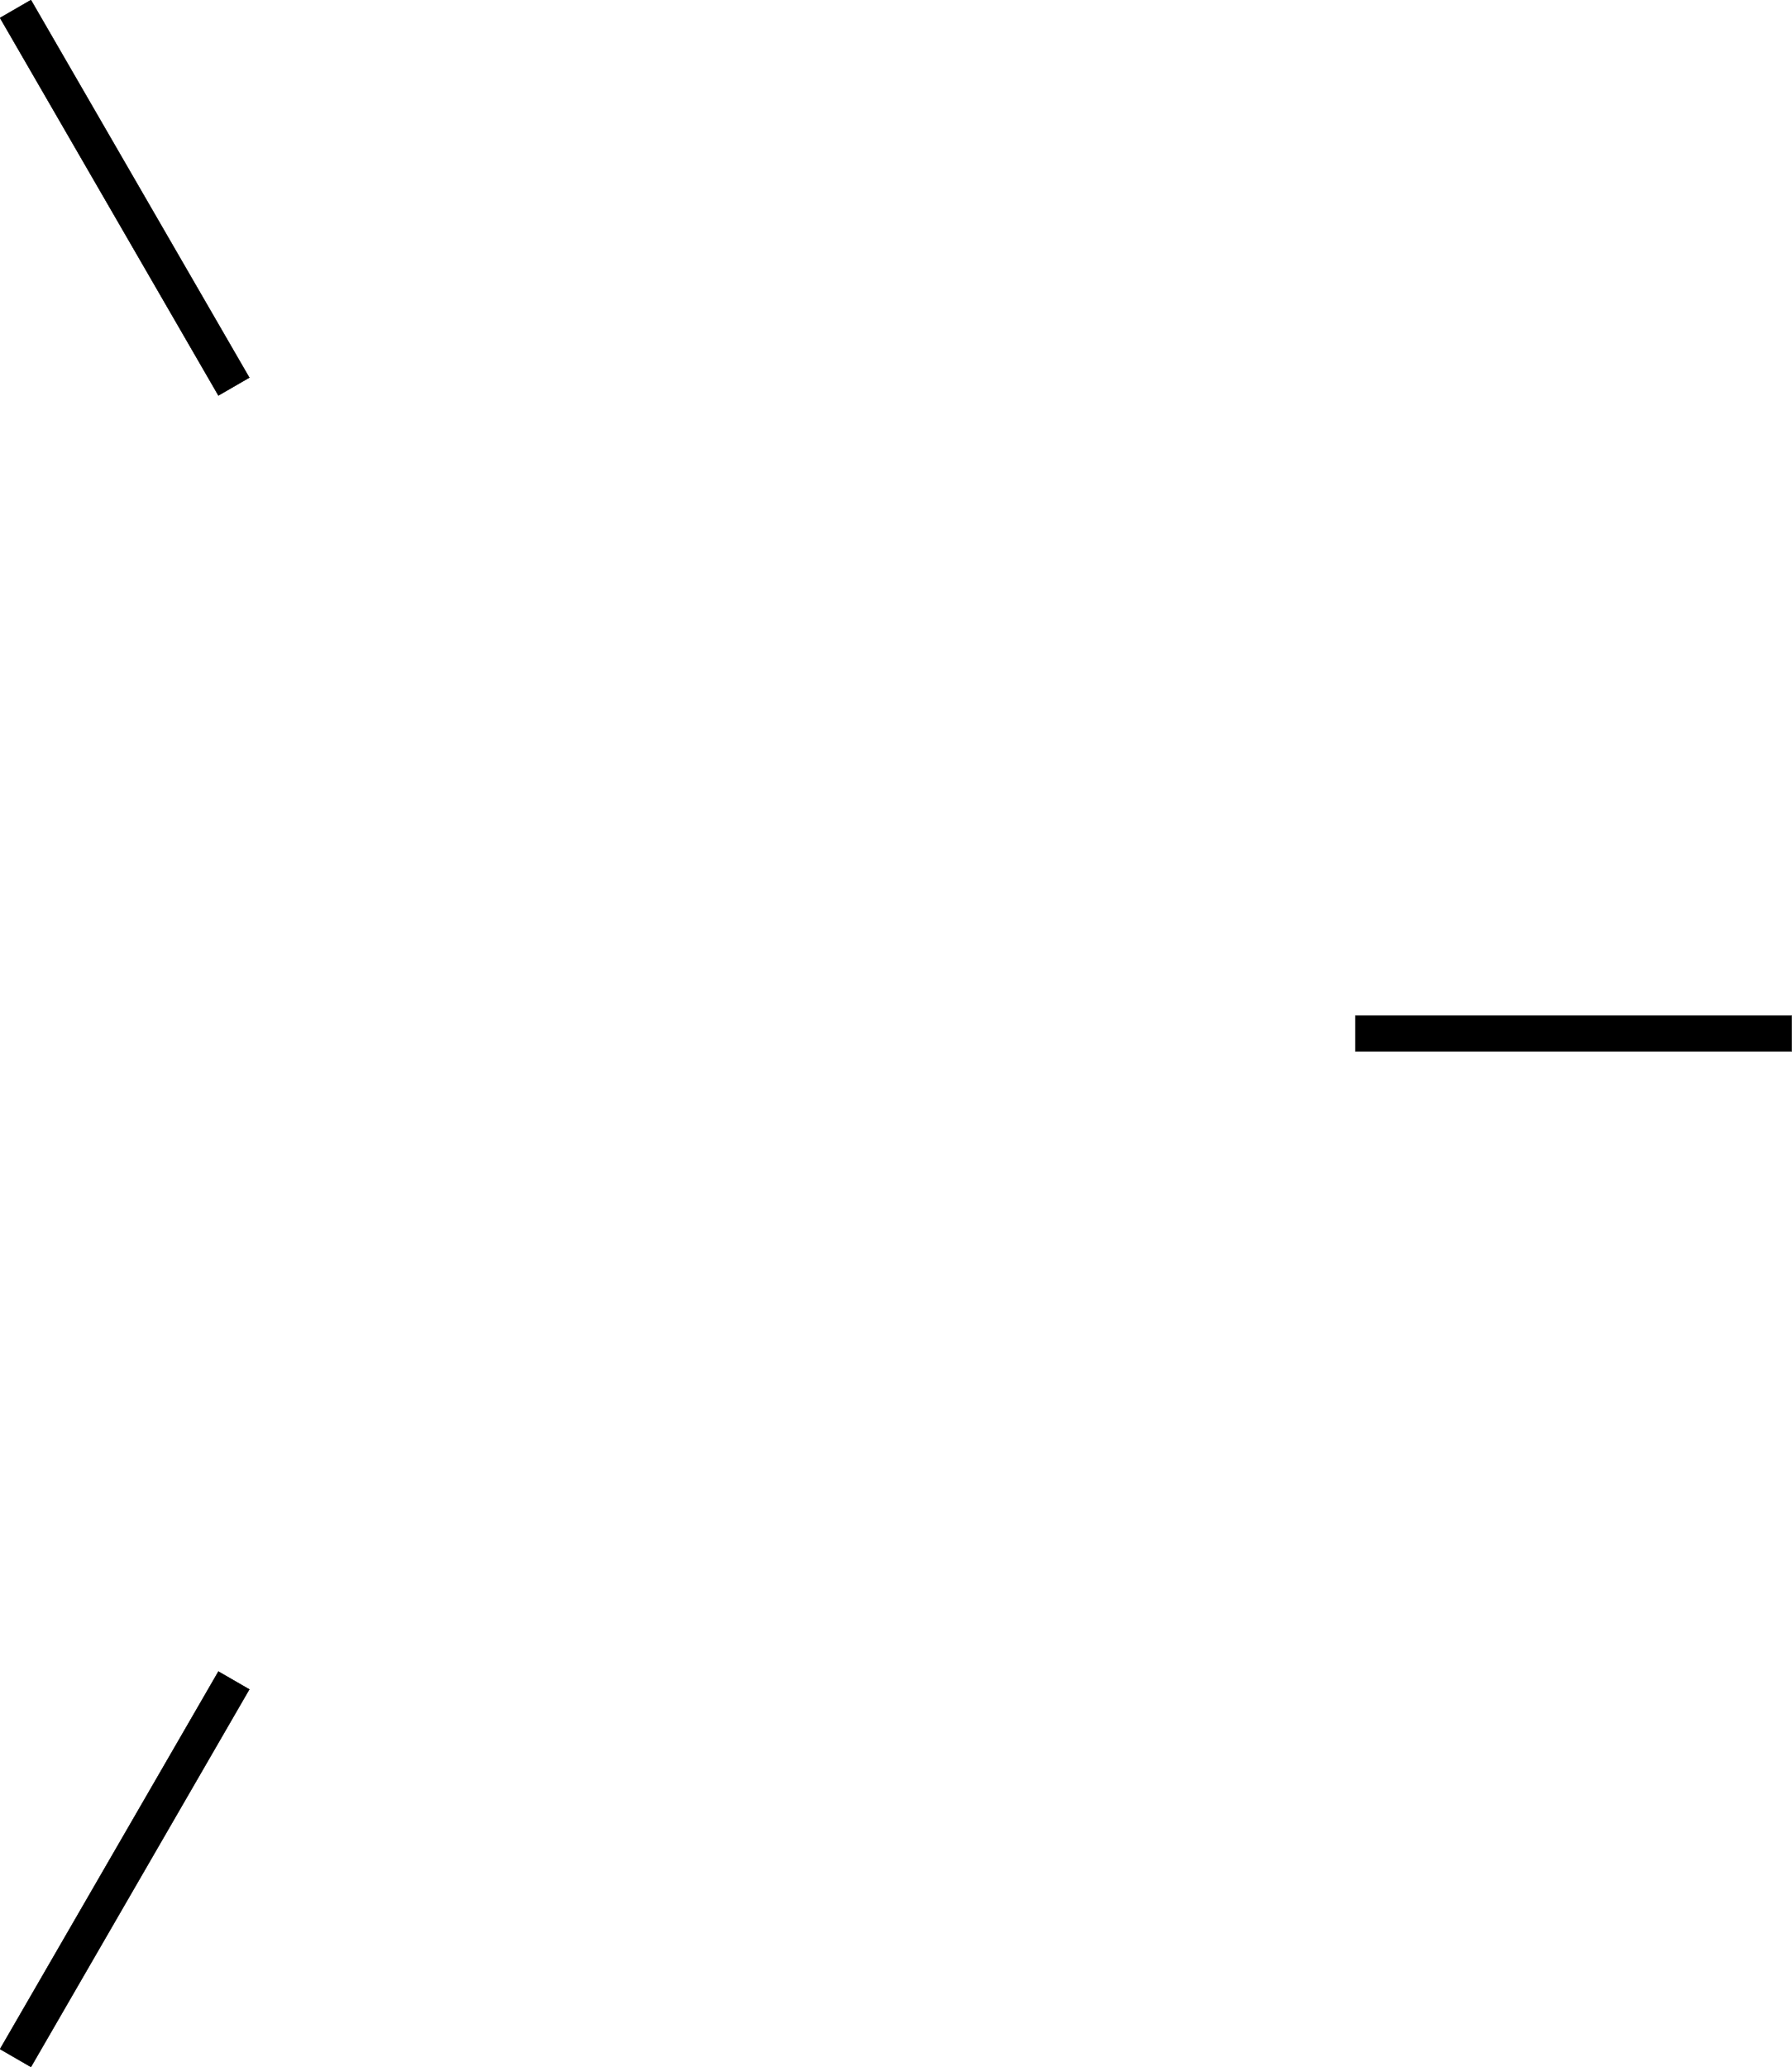
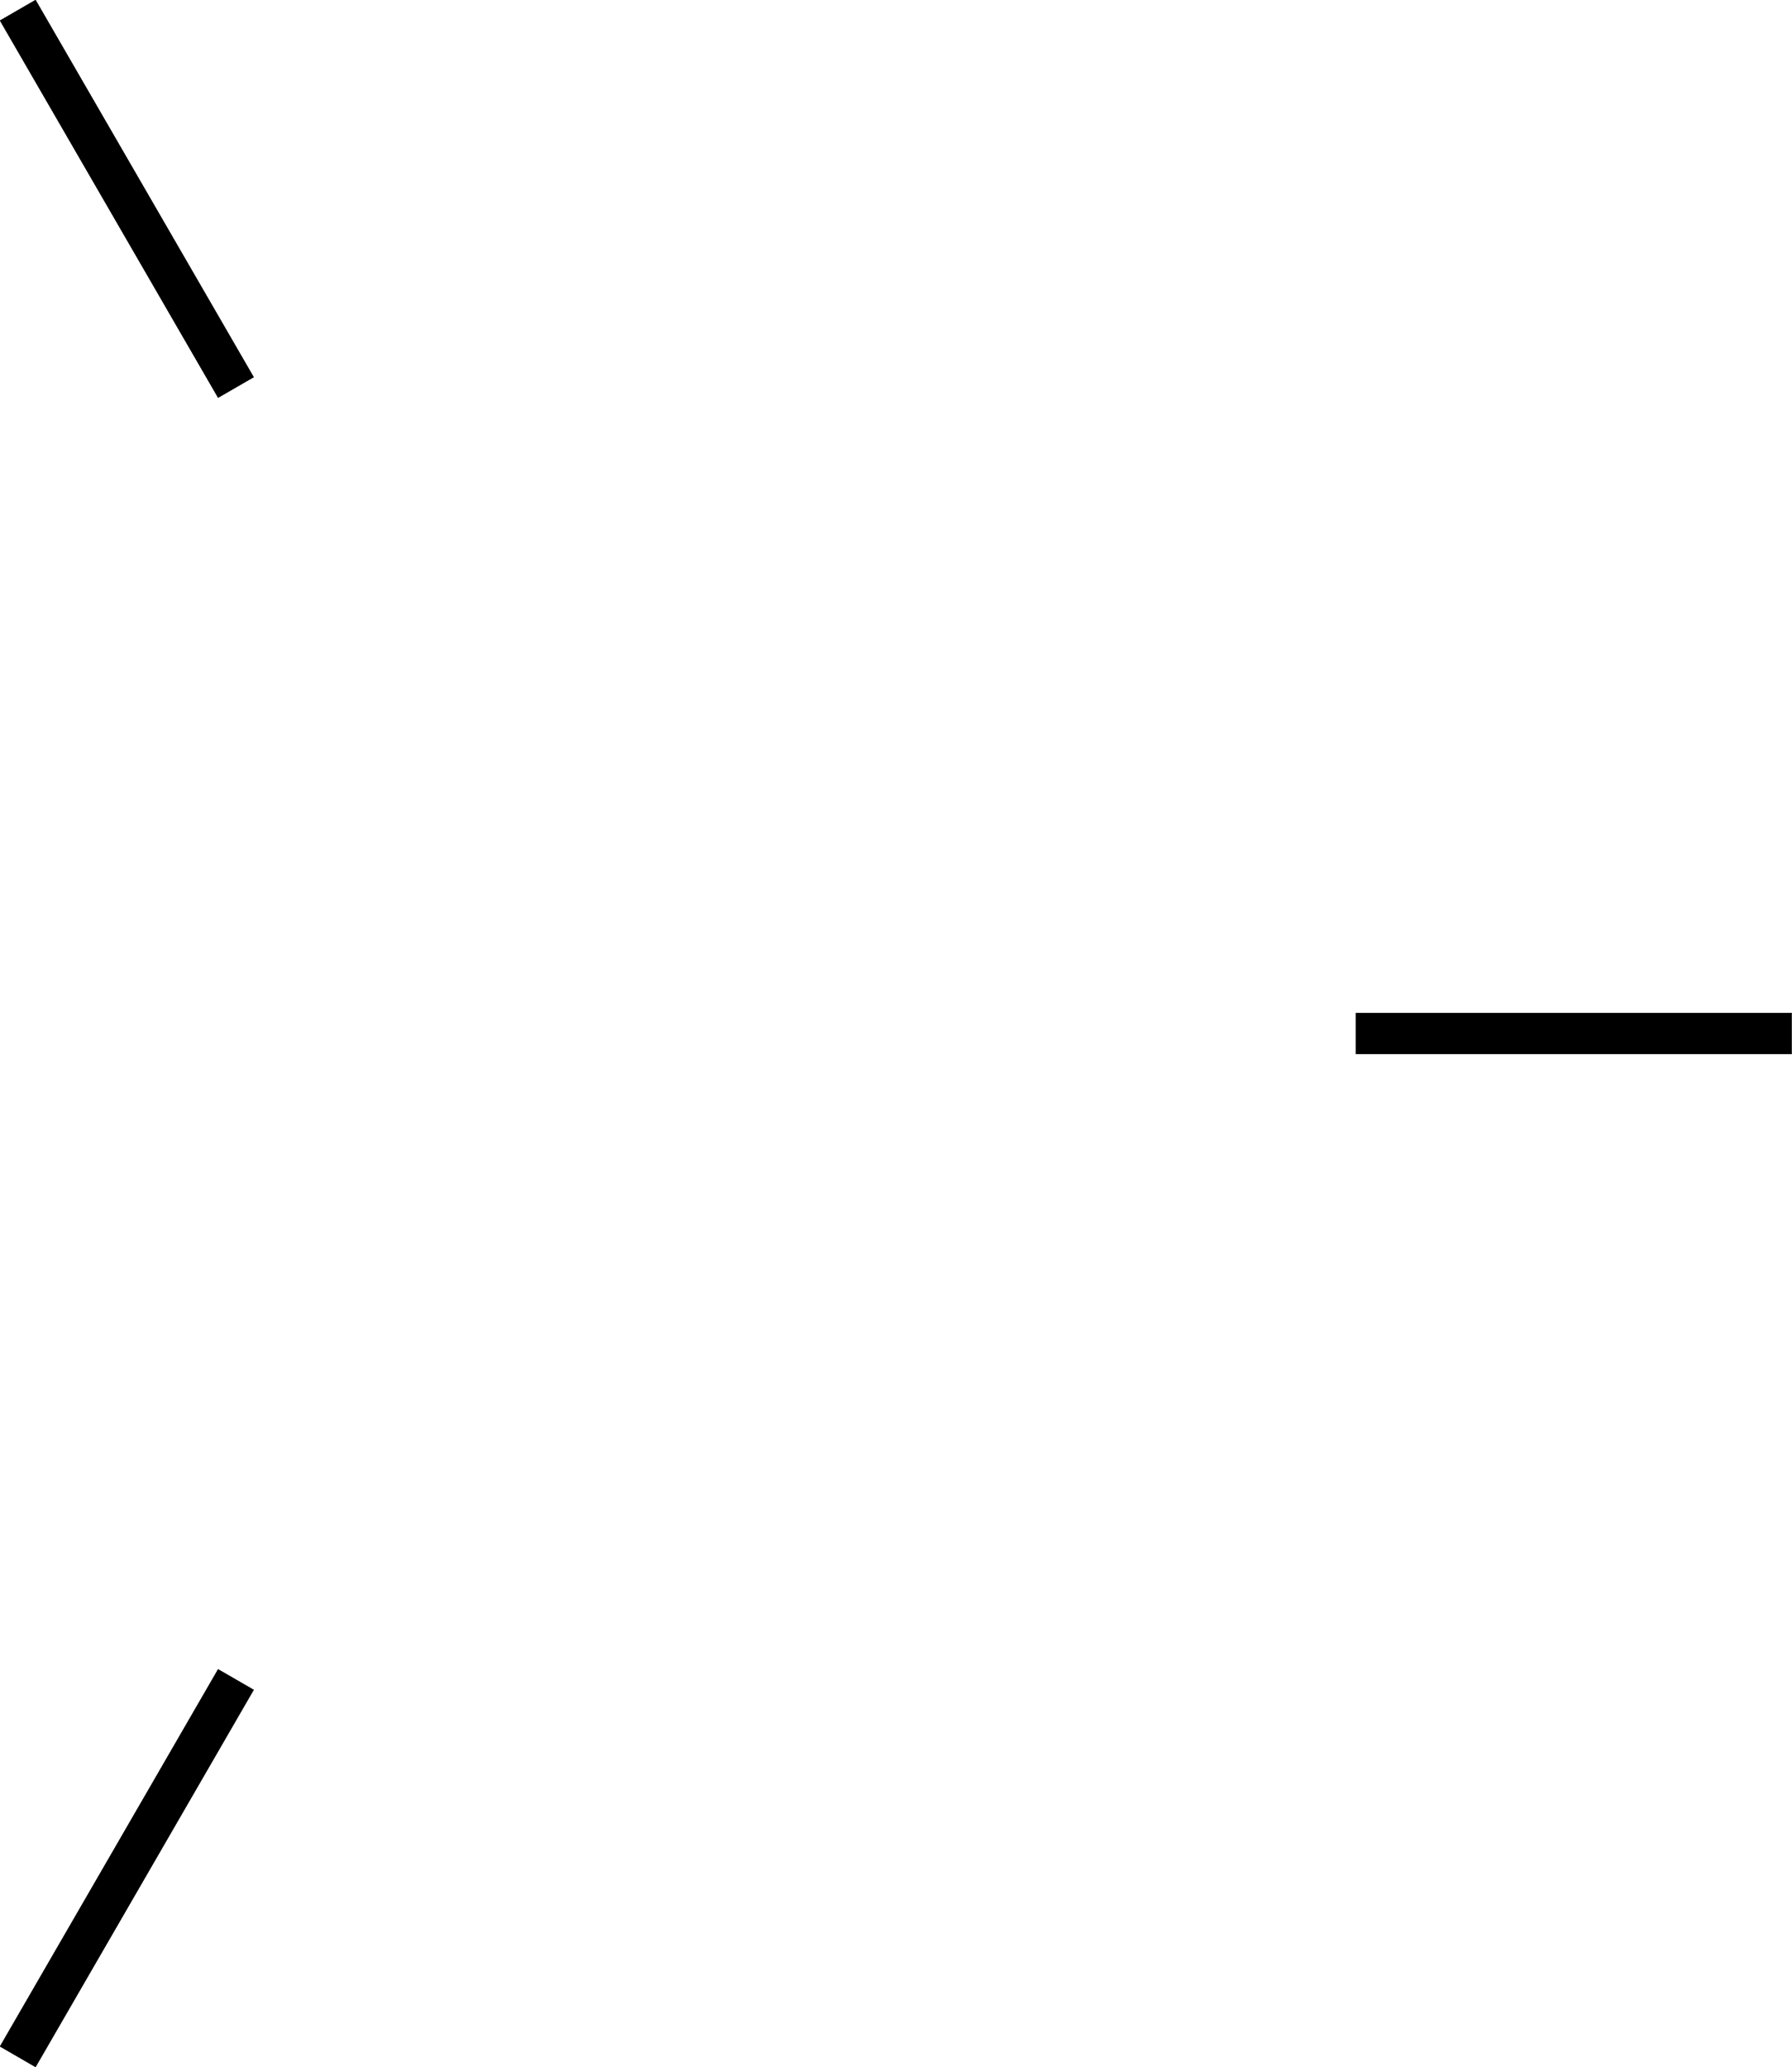
- <svg xmlns="http://www.w3.org/2000/svg" baseProfile="tiny" height="578.102mm" width="501.012mm" viewBox="0.001 0 501.012 578.102" version="1.1" stroke="black" stroke-width=".1" fill="none">
-   <path fill="#000000" stroke="#000000" d="M379.013 284.051 L379.062 284.051 L379.067 284.051 L379.154 284.051 L382.591 284.051 L444.974 284.051 L490.013 284.051 L491.092 284.051 L492.149 284.051 L493.212 284.051 L494.213 284.051 L495.216 284.051 L496.119 284.051 L497.026 284.051 L497.797 284.051 L498.562 284.051 L499.163 284.051 L499.765 284.051 L500.18 284.051 L500.593 284.051 L500.804 284.051 L501.013 284.051 L501.013 294.051 L500.804 294.051 L500.593 294.051 L500.18 294.051 L499.765 294.051 L499.163 294.051 L498.562 294.051 L497.797 294.051 L497.026 294.051 L496.119 294.051 L495.216 294.051 L494.213 294.051 L493.212 294.051 L492.149 294.051 L491.092 294.051 L490.013 294.051 L440.013 294.051 L438.454 294.051 L393.848 294.051 L392.597 294.051 L391.186 294.051 L387.671 294.051 L385.397 294.051 L379.429 294.051 L379.013 294.051 z" />
-   <path fill="#000000" stroke="#000000" d="M0.001 5.006 L8.658 0 L8.763 0.182 L8.868 0.364 L9.075 0.722 L9.283 1.08 L9.584 1.602 L9.885 2.122 L10.268 2.785 L10.654 3.452 L11.108 4.237 L11.56 5.019 L12.062 5.887 L12.563 6.754 L13.095 7.674 L13.624 8.589 L14.164 9.523 L39.192 52.808 L39.972 54.158 L62.3 92.773 L62.926 93.857 L63.633 95.078 L65.392 98.121 L66.53 100.09 L69.518 105.256 L69.726 105.616 L61.069 110.622 L61.044 110.58 L61.042 110.575 L60.998 110.5 L59.278 107.524 L28.051 53.519 L5.507 14.529 L4.967 13.595 L4.438 12.679 L3.906 11.759 L3.405 10.893 L2.903 10.024 L2.451 9.243 L1.997 8.457 L1.611 7.79 L1.228 7.128 L0.927 6.608 L0.626 6.086 L0.418 5.727 L0.211 5.369 L0.106 5.187 z" />
-   <path fill="#000000" stroke="#000000" d="M69.701 472.528 L69.699 472.533 L69.655 472.608 L67.935 475.584 L36.708 529.589 L14.164 568.58 L13.624 569.513 L13.095 570.429 L12.563 571.349 L12.062 572.215 L11.56 573.084 L11.108 573.866 L10.654 574.651 L10.268 575.318 L9.885 575.98 L9.584 576.501 L9.283 577.022 L9.075 577.381 L8.868 577.739 L8.763 577.921 L8.658 578.102 L0.001 573.097 L0.106 572.915 L0.211 572.733 L0.418 572.375 L0.626 572.017 L0.927 571.495 L1.228 570.975 L1.611 570.312 L1.997 569.645 L2.451 568.86 L2.903 568.078 L3.405 567.21 L3.906 566.343 L4.438 565.423 L4.967 564.508 L5.507 563.574 L30.535 520.289 L31.315 518.939 L53.643 480.324 L54.269 479.24 L54.976 478.019 L56.735 474.976 L57.873 473.008 L60.861 467.841 L61.069 467.481 L69.726 472.486 z" />
+ <svg xmlns="http://www.w3.org/2000/svg" baseProfile="tiny" height="578.853mm" width="501.661mm" viewBox="-0.001 -0.001 501.661 578.853" version="1.1" stroke="black" stroke-width=".1" fill="none">
+   <path fill="#000000" stroke="#000000" d="M379.661 283.676 L393.244 283.676 L395.622 283.676 L445.622 283.676 L490.661 283.676 L491.739 283.676 L492.797 283.676 L493.859 283.676 L494.86 283.676 L495.864 283.676 L496.767 283.676 L497.674 283.676 L498.444 283.676 L499.209 283.676 L499.81 283.676 L500.413 283.676 L500.827 283.676 L501.241 283.676 L501.451 283.676 L501.661 283.676 L501.661 295.176 L501.451 295.176 L501.241 295.176 L500.827 295.176 L500.413 295.176 L499.81 295.176 L499.209 295.176 L498.444 295.176 L497.674 295.176 L496.767 295.176 L495.864 295.176 L494.86 295.176 L493.859 295.176 L492.797 295.176 L491.739 295.176 L490.661 295.176 L445.622 295.176 L395.622 295.176 L394.496 295.176 L386.045 295.176 L380.078 295.176 L380.076 295.176 L379.661 295.176 z" />
+   <path fill="#000000" stroke="#000000" d="M-0.001 5.755 L9.955 -0.001 L10.06 0.18 L10.165 0.362 L10.372 0.72 L10.579 1.079 L10.881 1.601 L11.182 2.121 L11.565 2.783 L11.95 3.451 L12.405 4.236 L12.857 5.018 L13.359 5.886 L13.86 6.753 L14.392 7.672 L14.921 8.588 L15.461 9.522 L38.005 48.512 L63.033 91.797 L63.597 92.772 L67.827 100.088 L70.814 105.254 L70.814 105.255 L71.023 105.615 L61.067 111.371 L54.268 99.612 L53.077 97.554 L28.05 54.268 L5.505 15.278 L4.966 14.345 L4.436 13.429 L3.904 12.509 L3.403 11.642 L2.901 10.774 L2.449 9.992 L1.995 9.207 L1.609 8.54 L1.226 7.878 L0.925 7.357 L0.624 6.836 L0.416 6.477 L0.209 6.119 L0.104 5.937 z" />
+   <path fill="#000000" stroke="#000000" d="M64.223 484.995 L63.033 487.054 L38.005 530.339 L15.461 569.329 L14.921 570.263 L14.392 571.179 L13.86 572.098 L13.359 572.965 L12.857 573.834 L12.405 574.615 L11.95 575.401 L11.565 576.068 L11.182 576.73 L10.881 577.25 L10.579 577.772 L10.372 578.131 L10.165 578.489 L10.06 578.671 L9.955 578.852 L-0.001 573.096 L0.104 572.914 L0.209 572.732 L0.416 572.374 L0.624 572.015 L0.925 571.494 L1.226 570.974 L1.609 570.311 L1.995 569.644 L2.449 568.859 L2.901 568.077 L3.403 567.209 L3.904 566.342 L4.436 565.422 L4.966 564.506 L5.505 563.573 L28.05 524.583 L53.077 481.297 L53.641 480.323 L57.871 473.006 L60.858 467.841 L60.859 467.839 L61.067 467.48 L71.023 473.236 z" />
</svg>
